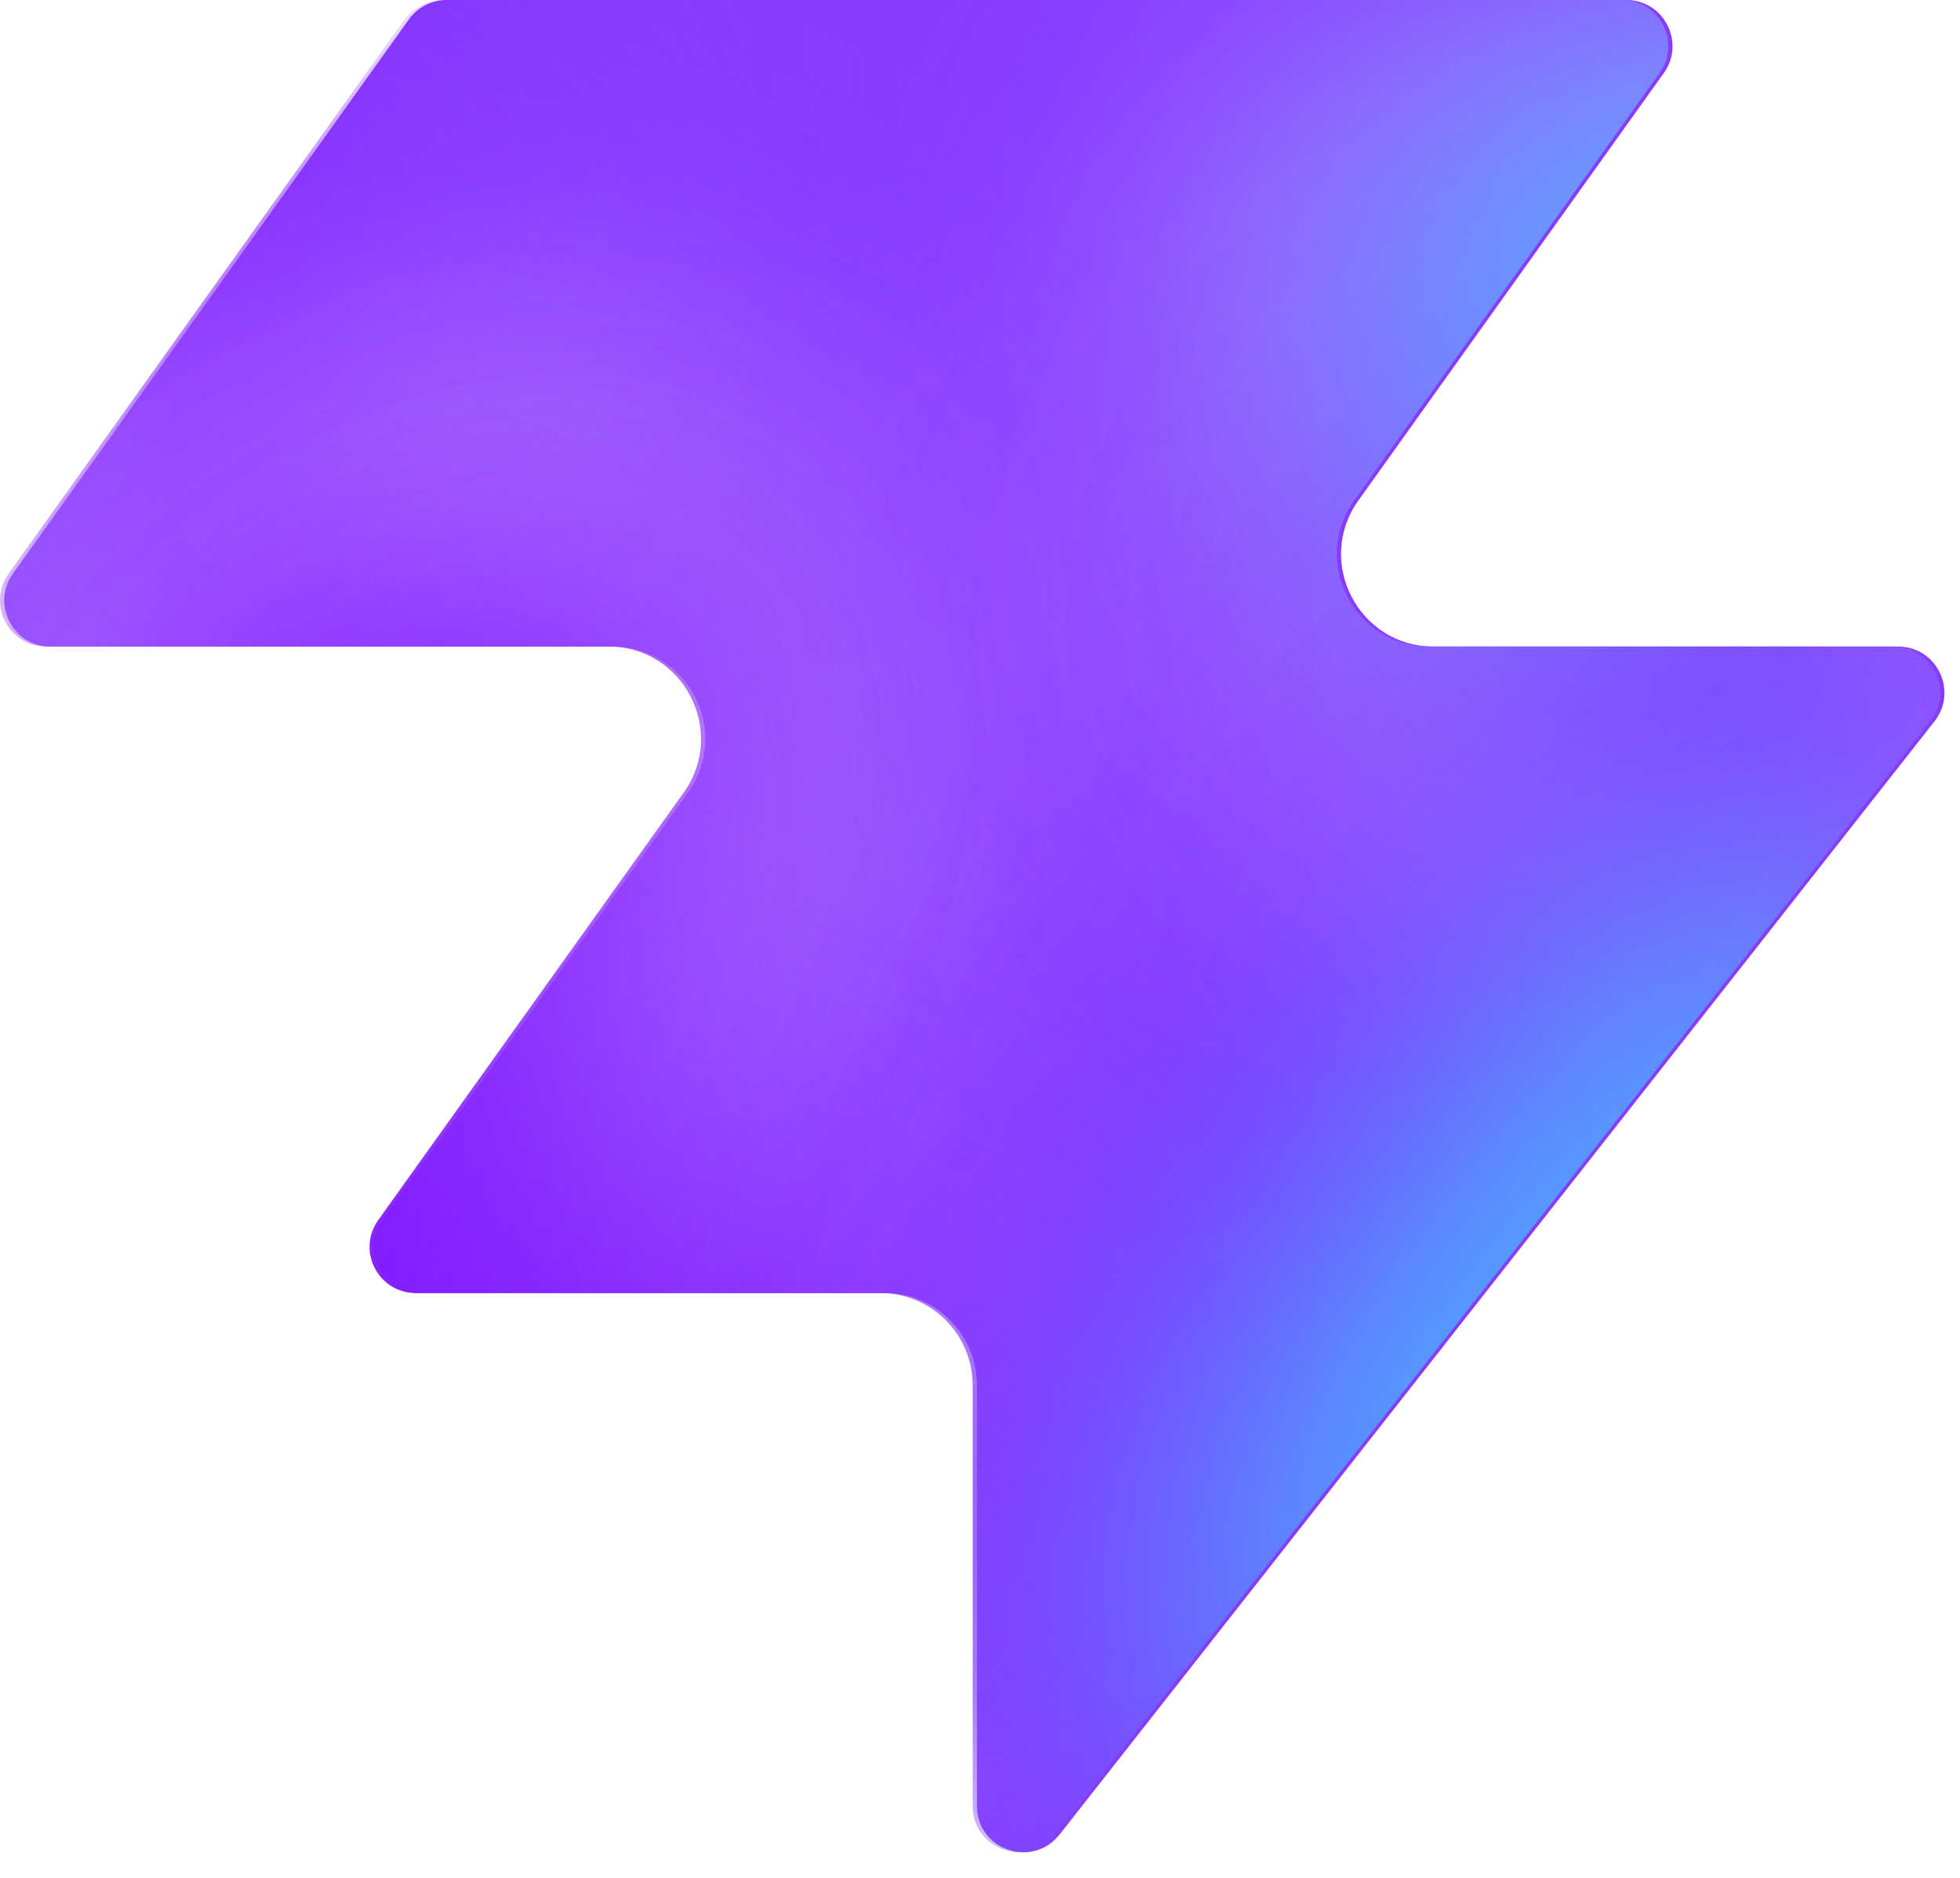
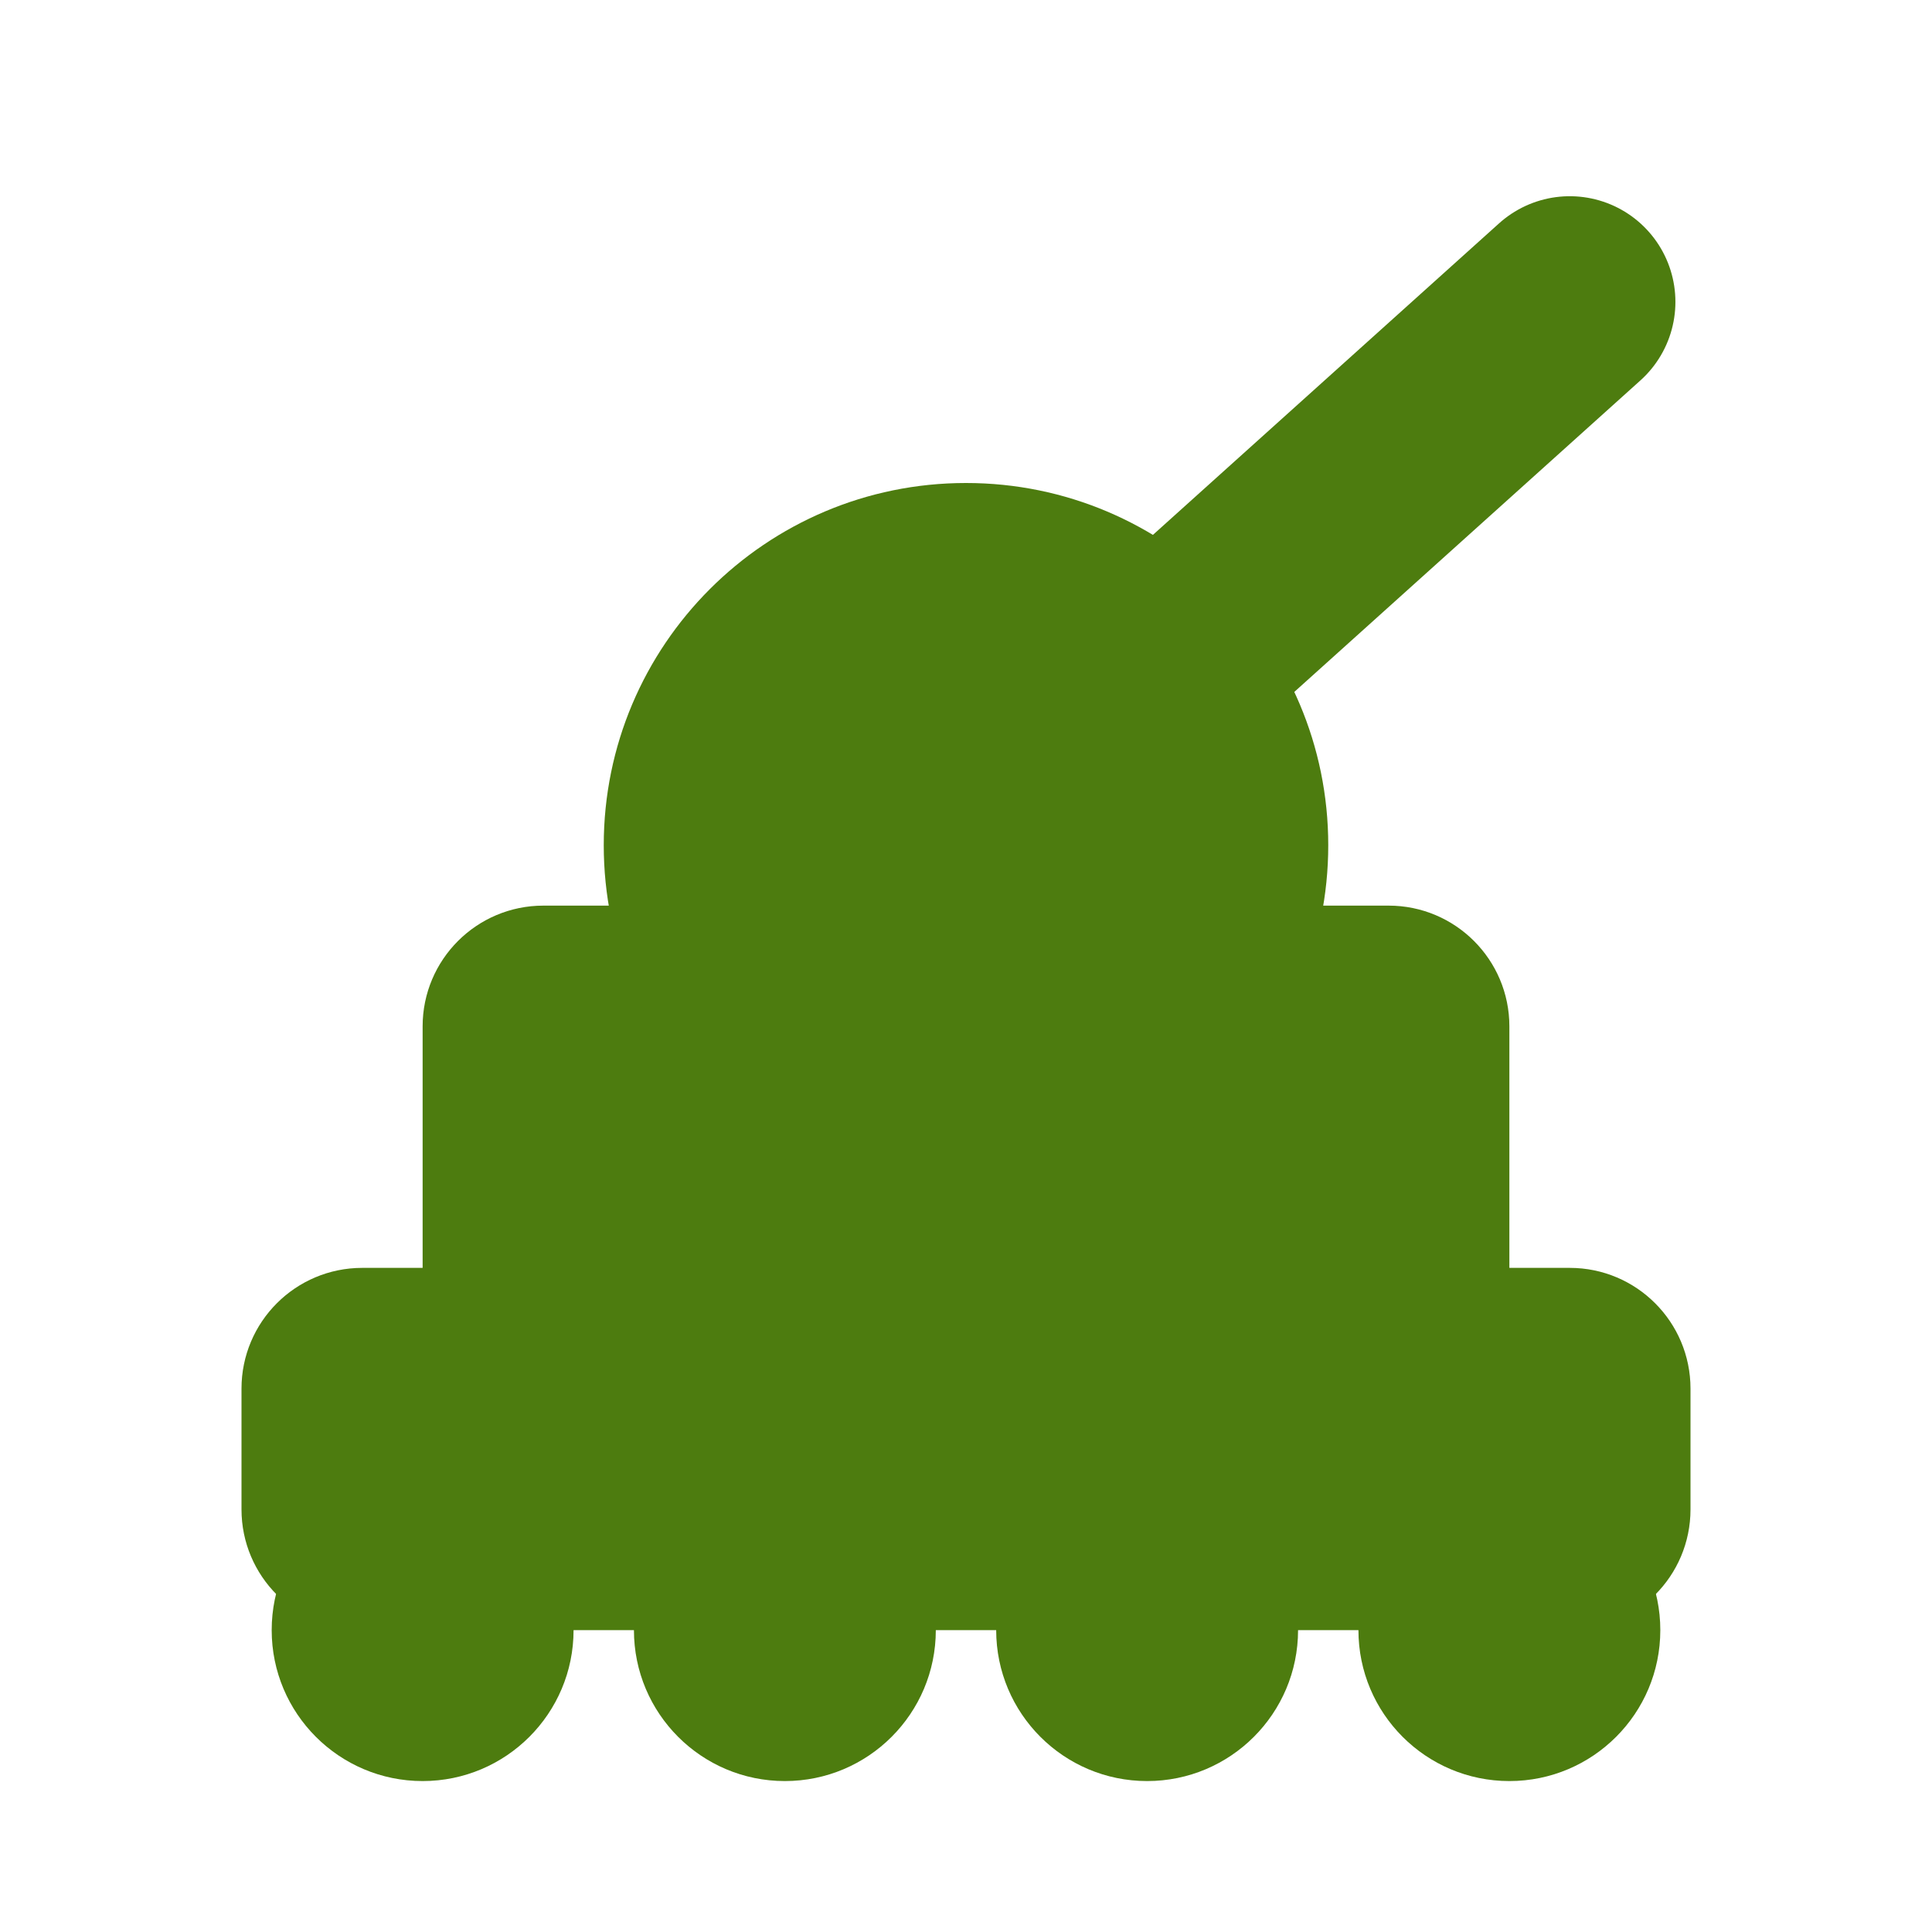
- <svg xmlns="http://www.w3.org/2000/svg" width="48" height="46" fill="none" viewBox="0 0 48 46">
-   <path fill="#863bff" d="M25.946 44.938c-.664.845-2.021.375-2.021-.698V33.937a2.26 2.26 0 0 0-2.262-2.262H10.287c-.92 0-1.456-1.04-.92-1.788l7.48-10.471c1.07-1.497 0-3.578-1.842-3.578H1.237c-.92 0-1.456-1.04-.92-1.788L10.013.474c.214-.297.556-.474.92-.474h28.894c.92 0 1.456 1.04.92 1.788l-7.48 10.471c-1.07 1.498 0 3.579 1.842 3.579h11.377c.943 0 1.473 1.088.89 1.83L25.947 44.94z" style="fill:#863bff;fill:color(display-p3 .525 .23 1);fill-opacity:1" />
-   <mask id="a" width="48" height="46" x="0" y="0" maskUnits="userSpaceOnUse" style="mask-type:alpha">
-     <path fill="#000" d="M25.842 44.938c-.664.844-2.021.375-2.021-.698V33.937a2.26 2.26 0 0 0-2.262-2.262H10.183c-.92 0-1.456-1.04-.92-1.788l7.48-10.471c1.07-1.498 0-3.579-1.842-3.579H1.133c-.92 0-1.456-1.04-.92-1.787L9.91.473c.214-.297.556-.474.92-.474h28.894c.92 0 1.456 1.04.92 1.788l-7.48 10.471c-1.07 1.498 0 3.578 1.842 3.578h11.377c.943 0 1.473 1.088.89 1.832L25.843 44.94z" style="fill:#000;fill-opacity:1" />
-   </mask>
-   <g mask="url(#a)">
-     <g filter="url(#b)">
-       <ellipse cx="5.508" cy="14.704" fill="#ede6ff" rx="5.508" ry="14.704" style="fill:#ede6ff;fill:color(display-p3 .927 .903 1);fill-opacity:1" transform="matrix(.00324 1 1 -.00324 -4.47 31.516)" />
-     </g>
-     <g filter="url(#c)">
-       <ellipse cx="10.399" cy="29.851" fill="#ede6ff" rx="10.399" ry="29.851" style="fill:#ede6ff;fill:color(display-p3 .927 .903 1);fill-opacity:1" transform="matrix(.00324 1 1 -.00324 -39.328 7.883)" />
-     </g>
-     <g filter="url(#d)">
-       <ellipse cx="5.508" cy="30.487" fill="#7e14ff" rx="5.508" ry="30.487" style="fill:#7e14ff;fill:color(display-p3 .492 .077 1);fill-opacity:1" transform="rotate(89.814 -25.913 -14.639)scale(1 -1)" />
-     </g>
-     <g filter="url(#e)">
-       <ellipse cx="5.508" cy="30.599" fill="#7e14ff" rx="5.508" ry="30.599" style="fill:#7e14ff;fill:color(display-p3 .492 .077 1);fill-opacity:1" transform="rotate(89.814 -32.644 -3.334)scale(1 -1)" />
-     </g>
-     <g filter="url(#f)">
-       <ellipse cx="5.508" cy="30.599" fill="#7e14ff" rx="5.508" ry="30.599" style="fill:#7e14ff;fill:color(display-p3 .492 .077 1);fill-opacity:1" transform="matrix(.00324 1 1 -.00324 -34.34 30.47)" />
-     </g>
-     <g filter="url(#g)">
-       <ellipse cx="14.072" cy="22.078" fill="#ede6ff" rx="14.072" ry="22.078" style="fill:#ede6ff;fill:color(display-p3 .927 .903 1);fill-opacity:1" transform="rotate(93.35 24.506 48.493)scale(-1 1)" />
-     </g>
-     <g filter="url(#h)">
-       <ellipse cx="3.47" cy="21.501" fill="#7e14ff" rx="3.47" ry="21.501" style="fill:#7e14ff;fill:color(display-p3 .492 .077 1);fill-opacity:1" transform="rotate(89.009 28.708 47.59)scale(-1 1)" />
-     </g>
-     <g filter="url(#i)">
-       <ellipse cx="3.47" cy="21.501" fill="#7e14ff" rx="3.47" ry="21.501" style="fill:#7e14ff;fill:color(display-p3 .492 .077 1);fill-opacity:1" transform="rotate(89.009 28.708 47.59)scale(-1 1)" />
-     </g>
-     <g filter="url(#j)">
-       <ellipse cx=".387" cy="8.972" fill="#7e14ff" rx="4.407" ry="29.108" style="fill:#7e14ff;fill:color(display-p3 .492 .077 1);fill-opacity:1" transform="rotate(39.51 .387 8.972)" />
-     </g>
-     <g filter="url(#k)">
-       <ellipse cx="47.523" cy="-6.092" fill="#7e14ff" rx="4.407" ry="29.108" style="fill:#7e14ff;fill:color(display-p3 .492 .077 1);fill-opacity:1" transform="rotate(37.892 47.523 -6.092)" />
-     </g>
-     <g filter="url(#l)">
-       <ellipse cx="41.412" cy="6.333" fill="#47bfff" rx="5.971" ry="9.665" style="fill:#47bfff;fill:color(display-p3 .28 .748 1);fill-opacity:1" transform="rotate(37.892 41.412 6.333)" />
-     </g>
-     <g filter="url(#m)">
-       <ellipse cx="-1.879" cy="38.332" fill="#7e14ff" rx="4.407" ry="29.108" style="fill:#7e14ff;fill:color(display-p3 .492 .077 1);fill-opacity:1" transform="rotate(37.892 -1.88 38.332)" />
-     </g>
-     <g filter="url(#n)">
-       <ellipse cx="-1.879" cy="38.332" fill="#7e14ff" rx="4.407" ry="29.108" style="fill:#7e14ff;fill:color(display-p3 .492 .077 1);fill-opacity:1" transform="rotate(37.892 -1.88 38.332)" />
-     </g>
-     <g filter="url(#o)">
-       <ellipse cx="35.651" cy="29.907" fill="#7e14ff" rx="4.407" ry="29.108" style="fill:#7e14ff;fill:color(display-p3 .492 .077 1);fill-opacity:1" transform="rotate(37.892 35.651 29.907)" />
-     </g>
-     <g filter="url(#p)">
-       <ellipse cx="38.418" cy="32.4" fill="#47bfff" rx="5.971" ry="15.297" style="fill:#47bfff;fill:color(display-p3 .28 .748 1);fill-opacity:1" transform="rotate(37.892 38.418 32.4)" />
-     </g>
+ <svg xmlns="http://www.w3.org/2000/svg" viewBox="0 0 32 32">
+   <g fill="#4d7c0f">
+     <rect x="4" y="21" width="24" height="6" rx="2" />
+     <circle cx="7" cy="27" r="2.5" />
+     <circle cx="13" cy="27" r="2.5" />
+     <circle cx="19" cy="27" r="2.5" />
+     <circle cx="25" cy="27" r="2.5" />
+     <rect x="7" y="15" width="18" height="8" rx="2" />
+     <circle cx="16" cy="14" r="6" />
+     <path d="M16 14 L26 5" stroke="#4d7c0f" stroke-width="3.5" stroke-linecap="round" />
  </g>
-   <defs>
-     <filter id="b" width="60.045" height="41.654" x="-19.77" y="16.149" color-interpolation-filters="sRGB" filterUnits="userSpaceOnUse">
-       <feFlood flood-opacity="0" result="BackgroundImageFix" />
-       <feBlend in="SourceGraphic" in2="BackgroundImageFix" result="shape" />
-       <feGaussianBlur result="effect1_foregroundBlur_2002_17158" stdDeviation="7.659" />
-     </filter>
-     <filter id="c" width="90.34" height="51.437" x="-54.613" y="-7.533" color-interpolation-filters="sRGB" filterUnits="userSpaceOnUse">
-       <feFlood flood-opacity="0" result="BackgroundImageFix" />
-       <feBlend in="SourceGraphic" in2="BackgroundImageFix" result="shape" />
-       <feGaussianBlur result="effect1_foregroundBlur_2002_17158" stdDeviation="7.659" />
-     </filter>
-     <filter id="d" width="79.355" height="29.4" x="-49.64" y="2.03" color-interpolation-filters="sRGB" filterUnits="userSpaceOnUse">
-       <feFlood flood-opacity="0" result="BackgroundImageFix" />
-       <feBlend in="SourceGraphic" in2="BackgroundImageFix" result="shape" />
-       <feGaussianBlur result="effect1_foregroundBlur_2002_17158" stdDeviation="4.596" />
-     </filter>
-     <filter id="e" width="79.579" height="29.4" x="-45.045" y="20.029" color-interpolation-filters="sRGB" filterUnits="userSpaceOnUse">
-       <feFlood flood-opacity="0" result="BackgroundImageFix" />
-       <feBlend in="SourceGraphic" in2="BackgroundImageFix" result="shape" />
-       <feGaussianBlur result="effect1_foregroundBlur_2002_17158" stdDeviation="4.596" />
-     </filter>
-     <filter id="f" width="79.579" height="29.4" x="-43.513" y="21.178" color-interpolation-filters="sRGB" filterUnits="userSpaceOnUse">
-       <feFlood flood-opacity="0" result="BackgroundImageFix" />
-       <feBlend in="SourceGraphic" in2="BackgroundImageFix" result="shape" />
-       <feGaussianBlur result="effect1_foregroundBlur_2002_17158" stdDeviation="4.596" />
-     </filter>
-     <filter id="g" width="74.749" height="58.852" x="15.756" y="-17.901" color-interpolation-filters="sRGB" filterUnits="userSpaceOnUse">
-       <feFlood flood-opacity="0" result="BackgroundImageFix" />
-       <feBlend in="SourceGraphic" in2="BackgroundImageFix" result="shape" />
-       <feGaussianBlur result="effect1_foregroundBlur_2002_17158" stdDeviation="7.659" />
-     </filter>
-     <filter id="h" width="61.377" height="25.362" x="23.548" y="2.284" color-interpolation-filters="sRGB" filterUnits="userSpaceOnUse">
-       <feFlood flood-opacity="0" result="BackgroundImageFix" />
-       <feBlend in="SourceGraphic" in2="BackgroundImageFix" result="shape" />
-       <feGaussianBlur result="effect1_foregroundBlur_2002_17158" stdDeviation="4.596" />
-     </filter>
-     <filter id="i" width="61.377" height="25.362" x="23.548" y="2.284" color-interpolation-filters="sRGB" filterUnits="userSpaceOnUse">
-       <feFlood flood-opacity="0" result="BackgroundImageFix" />
-       <feBlend in="SourceGraphic" in2="BackgroundImageFix" result="shape" />
-       <feGaussianBlur result="effect1_foregroundBlur_2002_17158" stdDeviation="4.596" />
-     </filter>
-     <filter id="j" width="56.045" height="63.649" x="-27.636" y="-22.853" color-interpolation-filters="sRGB" filterUnits="userSpaceOnUse">
-       <feFlood flood-opacity="0" result="BackgroundImageFix" />
-       <feBlend in="SourceGraphic" in2="BackgroundImageFix" result="shape" />
-       <feGaussianBlur result="effect1_foregroundBlur_2002_17158" stdDeviation="4.596" />
-     </filter>
-     <filter id="k" width="54.814" height="64.646" x="20.116" y="-38.415" color-interpolation-filters="sRGB" filterUnits="userSpaceOnUse">
-       <feFlood flood-opacity="0" result="BackgroundImageFix" />
-       <feBlend in="SourceGraphic" in2="BackgroundImageFix" result="shape" />
-       <feGaussianBlur result="effect1_foregroundBlur_2002_17158" stdDeviation="4.596" />
-     </filter>
-     <filter id="l" width="33.541" height="35.313" x="24.641" y="-11.323" color-interpolation-filters="sRGB" filterUnits="userSpaceOnUse">
-       <feFlood flood-opacity="0" result="BackgroundImageFix" />
-       <feBlend in="SourceGraphic" in2="BackgroundImageFix" result="shape" />
-       <feGaussianBlur result="effect1_foregroundBlur_2002_17158" stdDeviation="4.596" />
-     </filter>
-     <filter id="m" width="54.814" height="64.646" x="-29.286" y="6.009" color-interpolation-filters="sRGB" filterUnits="userSpaceOnUse">
-       <feFlood flood-opacity="0" result="BackgroundImageFix" />
-       <feBlend in="SourceGraphic" in2="BackgroundImageFix" result="shape" />
-       <feGaussianBlur result="effect1_foregroundBlur_2002_17158" stdDeviation="4.596" />
-     </filter>
-     <filter id="n" width="54.814" height="64.646" x="-29.286" y="6.009" color-interpolation-filters="sRGB" filterUnits="userSpaceOnUse">
-       <feFlood flood-opacity="0" result="BackgroundImageFix" />
-       <feBlend in="SourceGraphic" in2="BackgroundImageFix" result="shape" />
-       <feGaussianBlur result="effect1_foregroundBlur_2002_17158" stdDeviation="4.596" />
-     </filter>
-     <filter id="o" width="54.814" height="64.646" x="8.244" y="-2.416" color-interpolation-filters="sRGB" filterUnits="userSpaceOnUse">
-       <feFlood flood-opacity="0" result="BackgroundImageFix" />
-       <feBlend in="SourceGraphic" in2="BackgroundImageFix" result="shape" />
-       <feGaussianBlur result="effect1_foregroundBlur_2002_17158" stdDeviation="4.596" />
-     </filter>
-     <filter id="p" width="39.409" height="43.623" x="18.713" y="10.588" color-interpolation-filters="sRGB" filterUnits="userSpaceOnUse">
-       <feFlood flood-opacity="0" result="BackgroundImageFix" />
-       <feBlend in="SourceGraphic" in2="BackgroundImageFix" result="shape" />
-       <feGaussianBlur result="effect1_foregroundBlur_2002_17158" stdDeviation="4.596" />
-     </filter>
-   </defs>
</svg>
